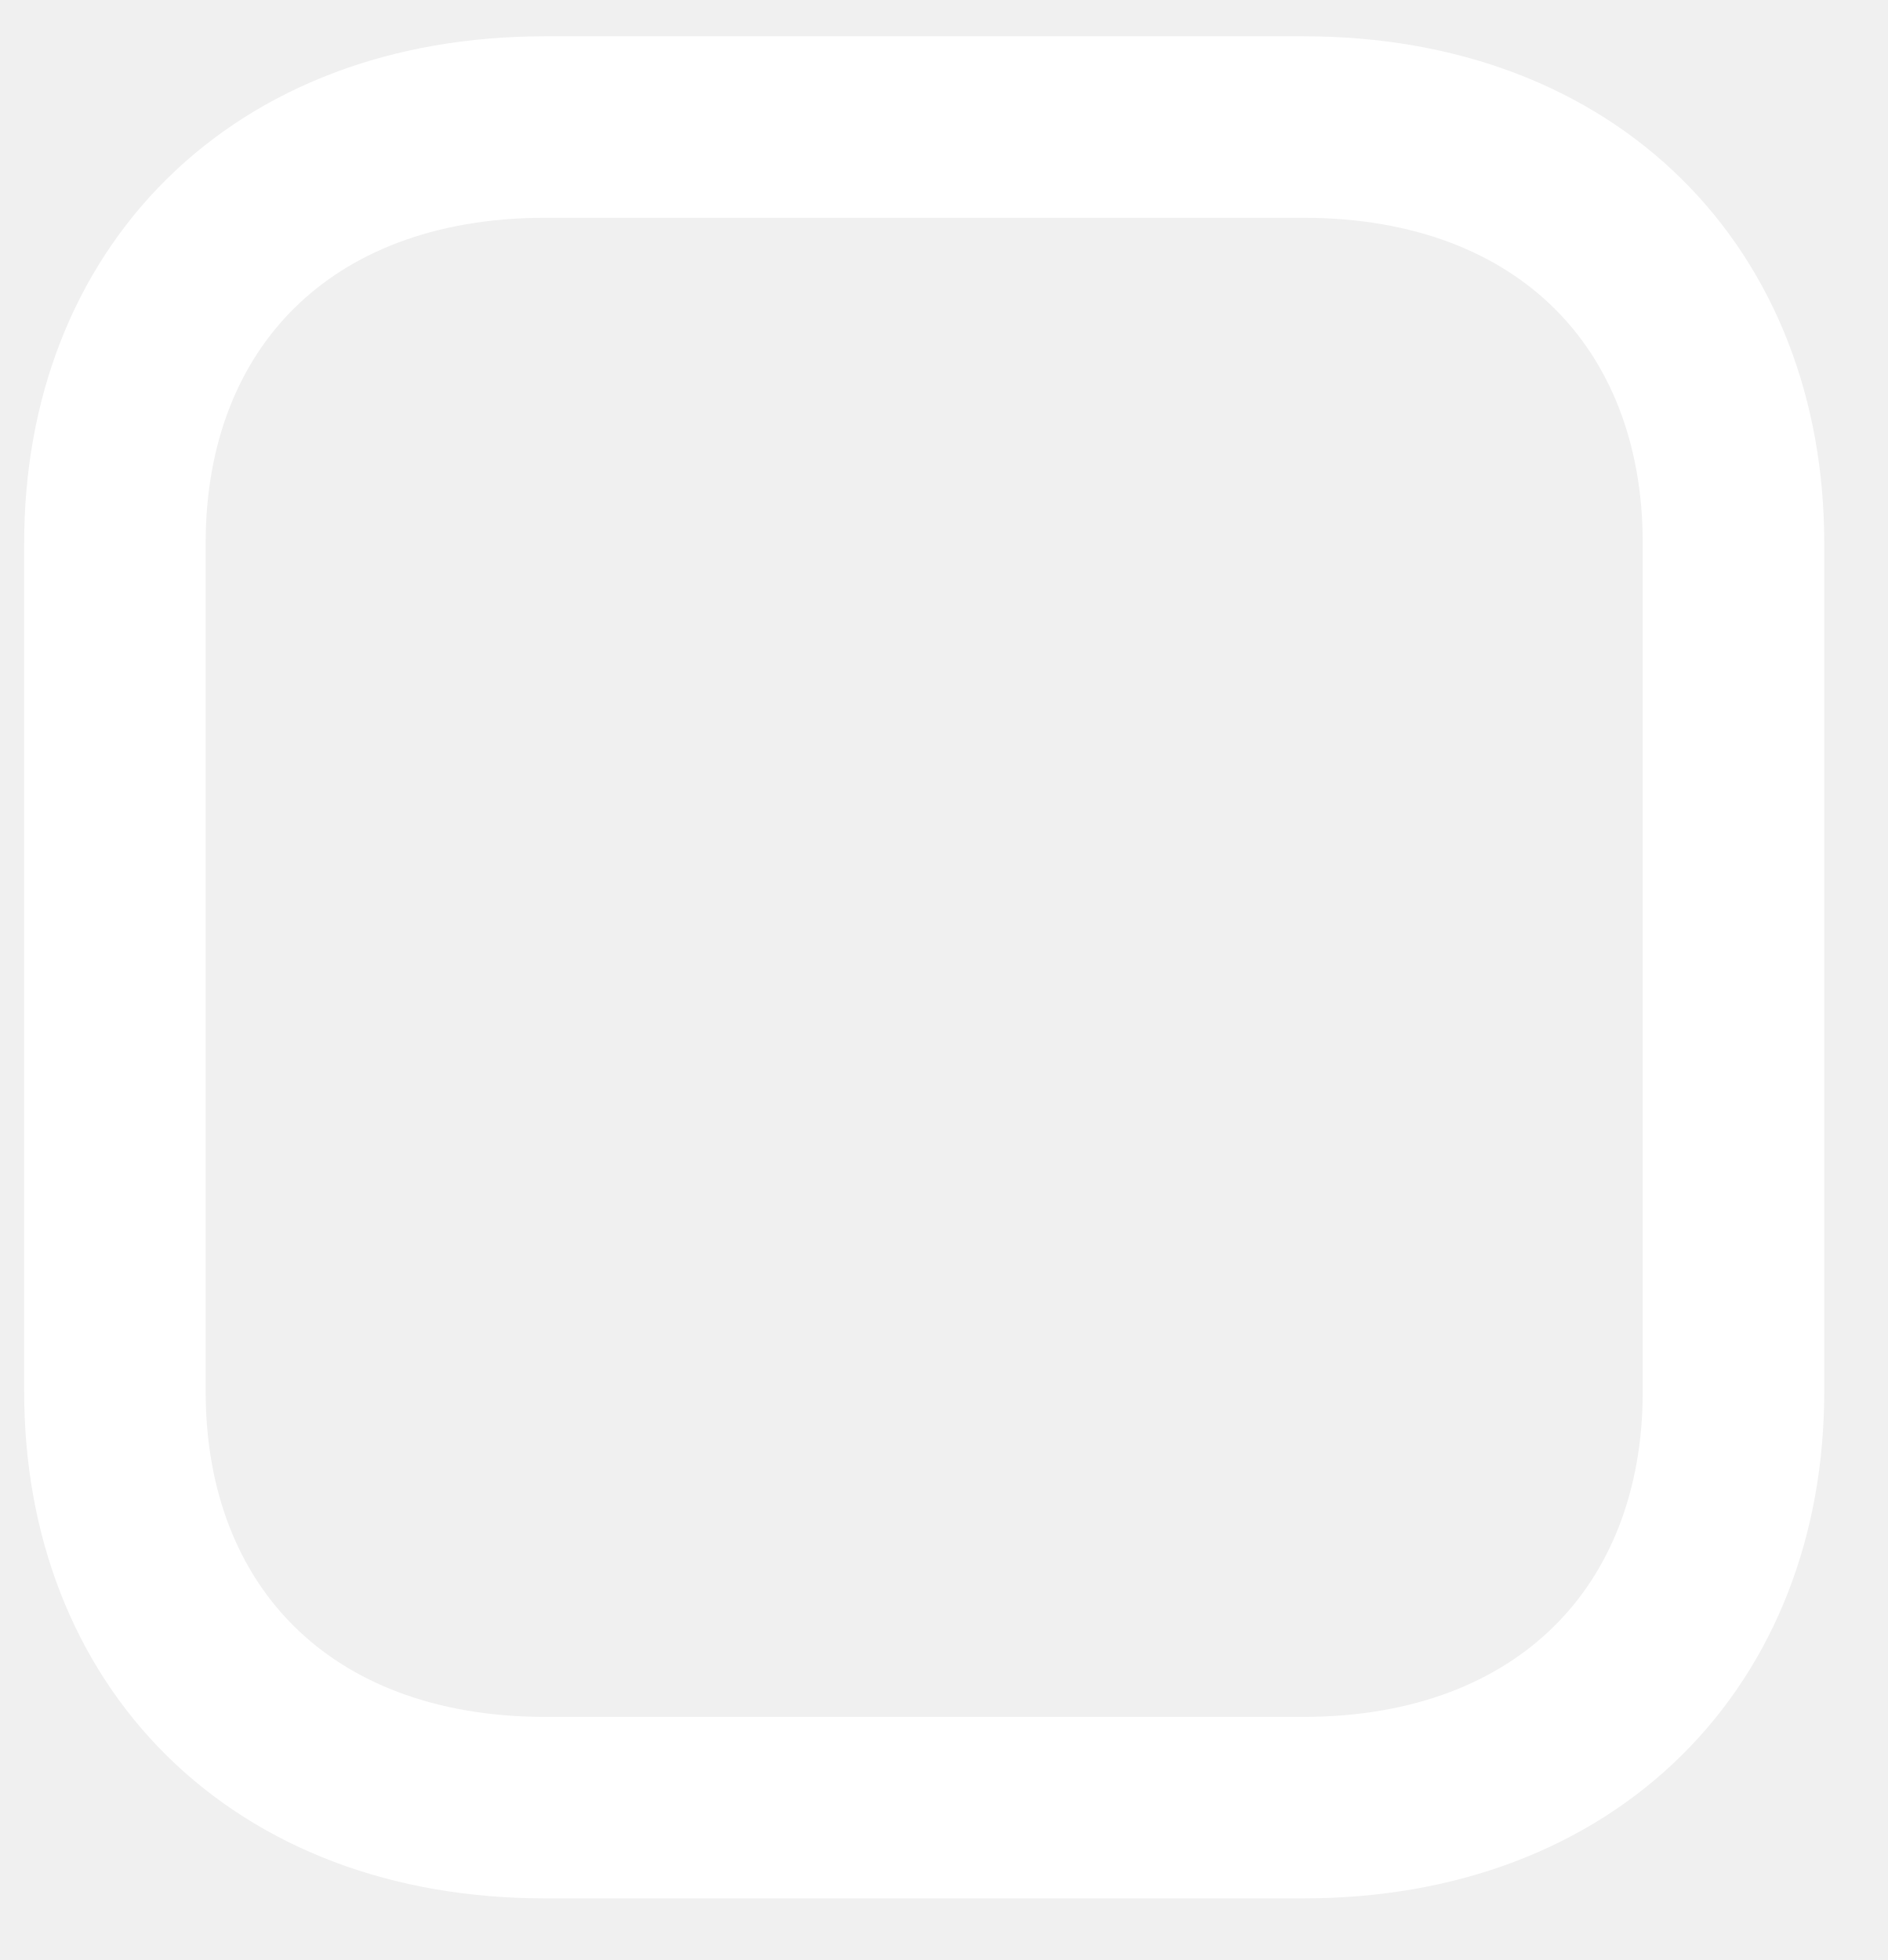
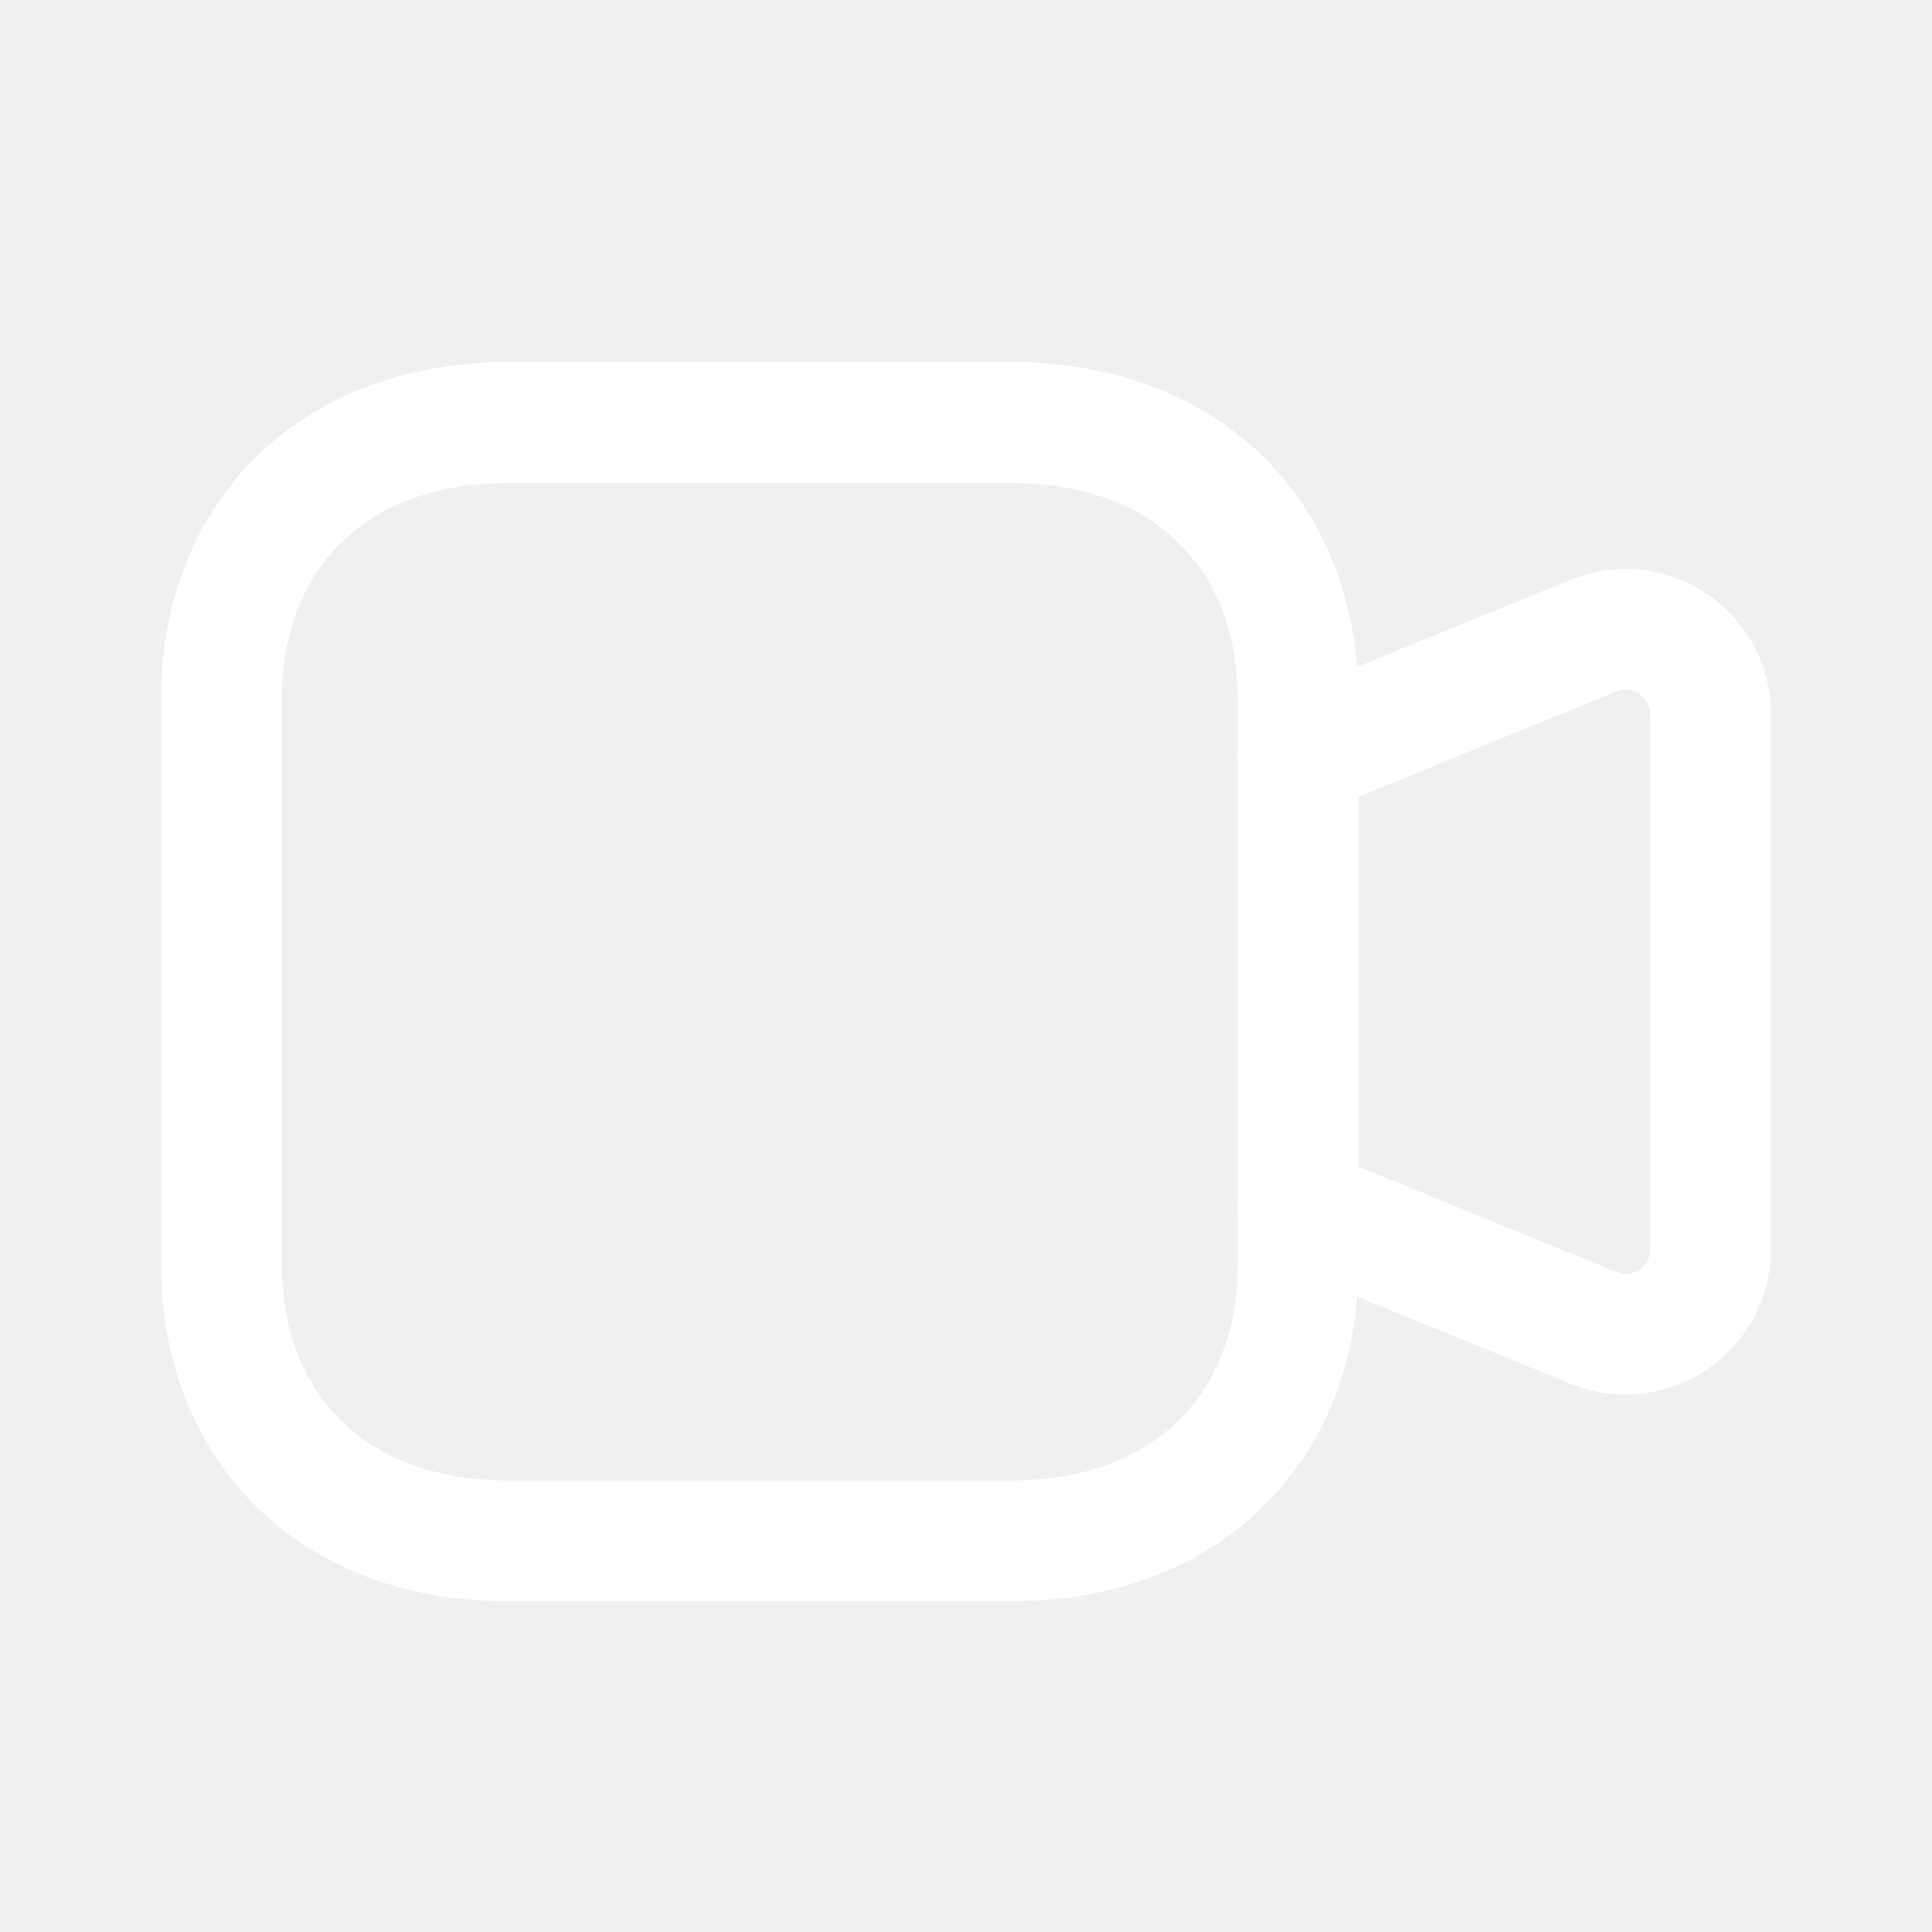
- <svg xmlns="http://www.w3.org/2000/svg" width="26" height="27" viewBox="0 0 26 27" fill="none">
-   <path fill-rule="evenodd" clip-rule="evenodd" d="M7.507 24.901H17.955C21.595 24.901 23.878 22.53 23.878 19.171V7.48C23.878 4.121 21.605 1.75 17.955 1.75H7.507C3.855 1.75 1.583 4.121 1.583 7.48V19.171C1.583 22.53 3.855 24.901 7.507 24.901Z" stroke="white" stroke-width="2.5" stroke-linecap="round" stroke-linejoin="round" />
+ <svg xmlns="http://www.w3.org/2000/svg" width="40" height="40" viewBox="0 0 40 40" fill="none">
+   <path d="M26.877 24.994L32.986 27.491C34.146 27.964 35.416 27.112 35.416 25.859V14.794C35.416 13.541 34.146 12.687 32.986 13.161L26.877 15.657" stroke="white" stroke-width="2.5" stroke-linecap="round" stroke-linejoin="round" />
+   <path fill-rule="evenodd" clip-rule="evenodd" d="M10.507 31.901H20.955C24.595 31.901 26.878 29.53 26.878 26.171V14.48C26.878 11.121 24.605 8.75 20.955 8.75H10.507C6.855 8.75 4.583 11.121 4.583 14.48V26.171C4.583 29.53 6.855 31.901 10.507 31.901Z" stroke="white" stroke-width="2.5" stroke-linecap="round" stroke-linejoin="round" />
</svg>
